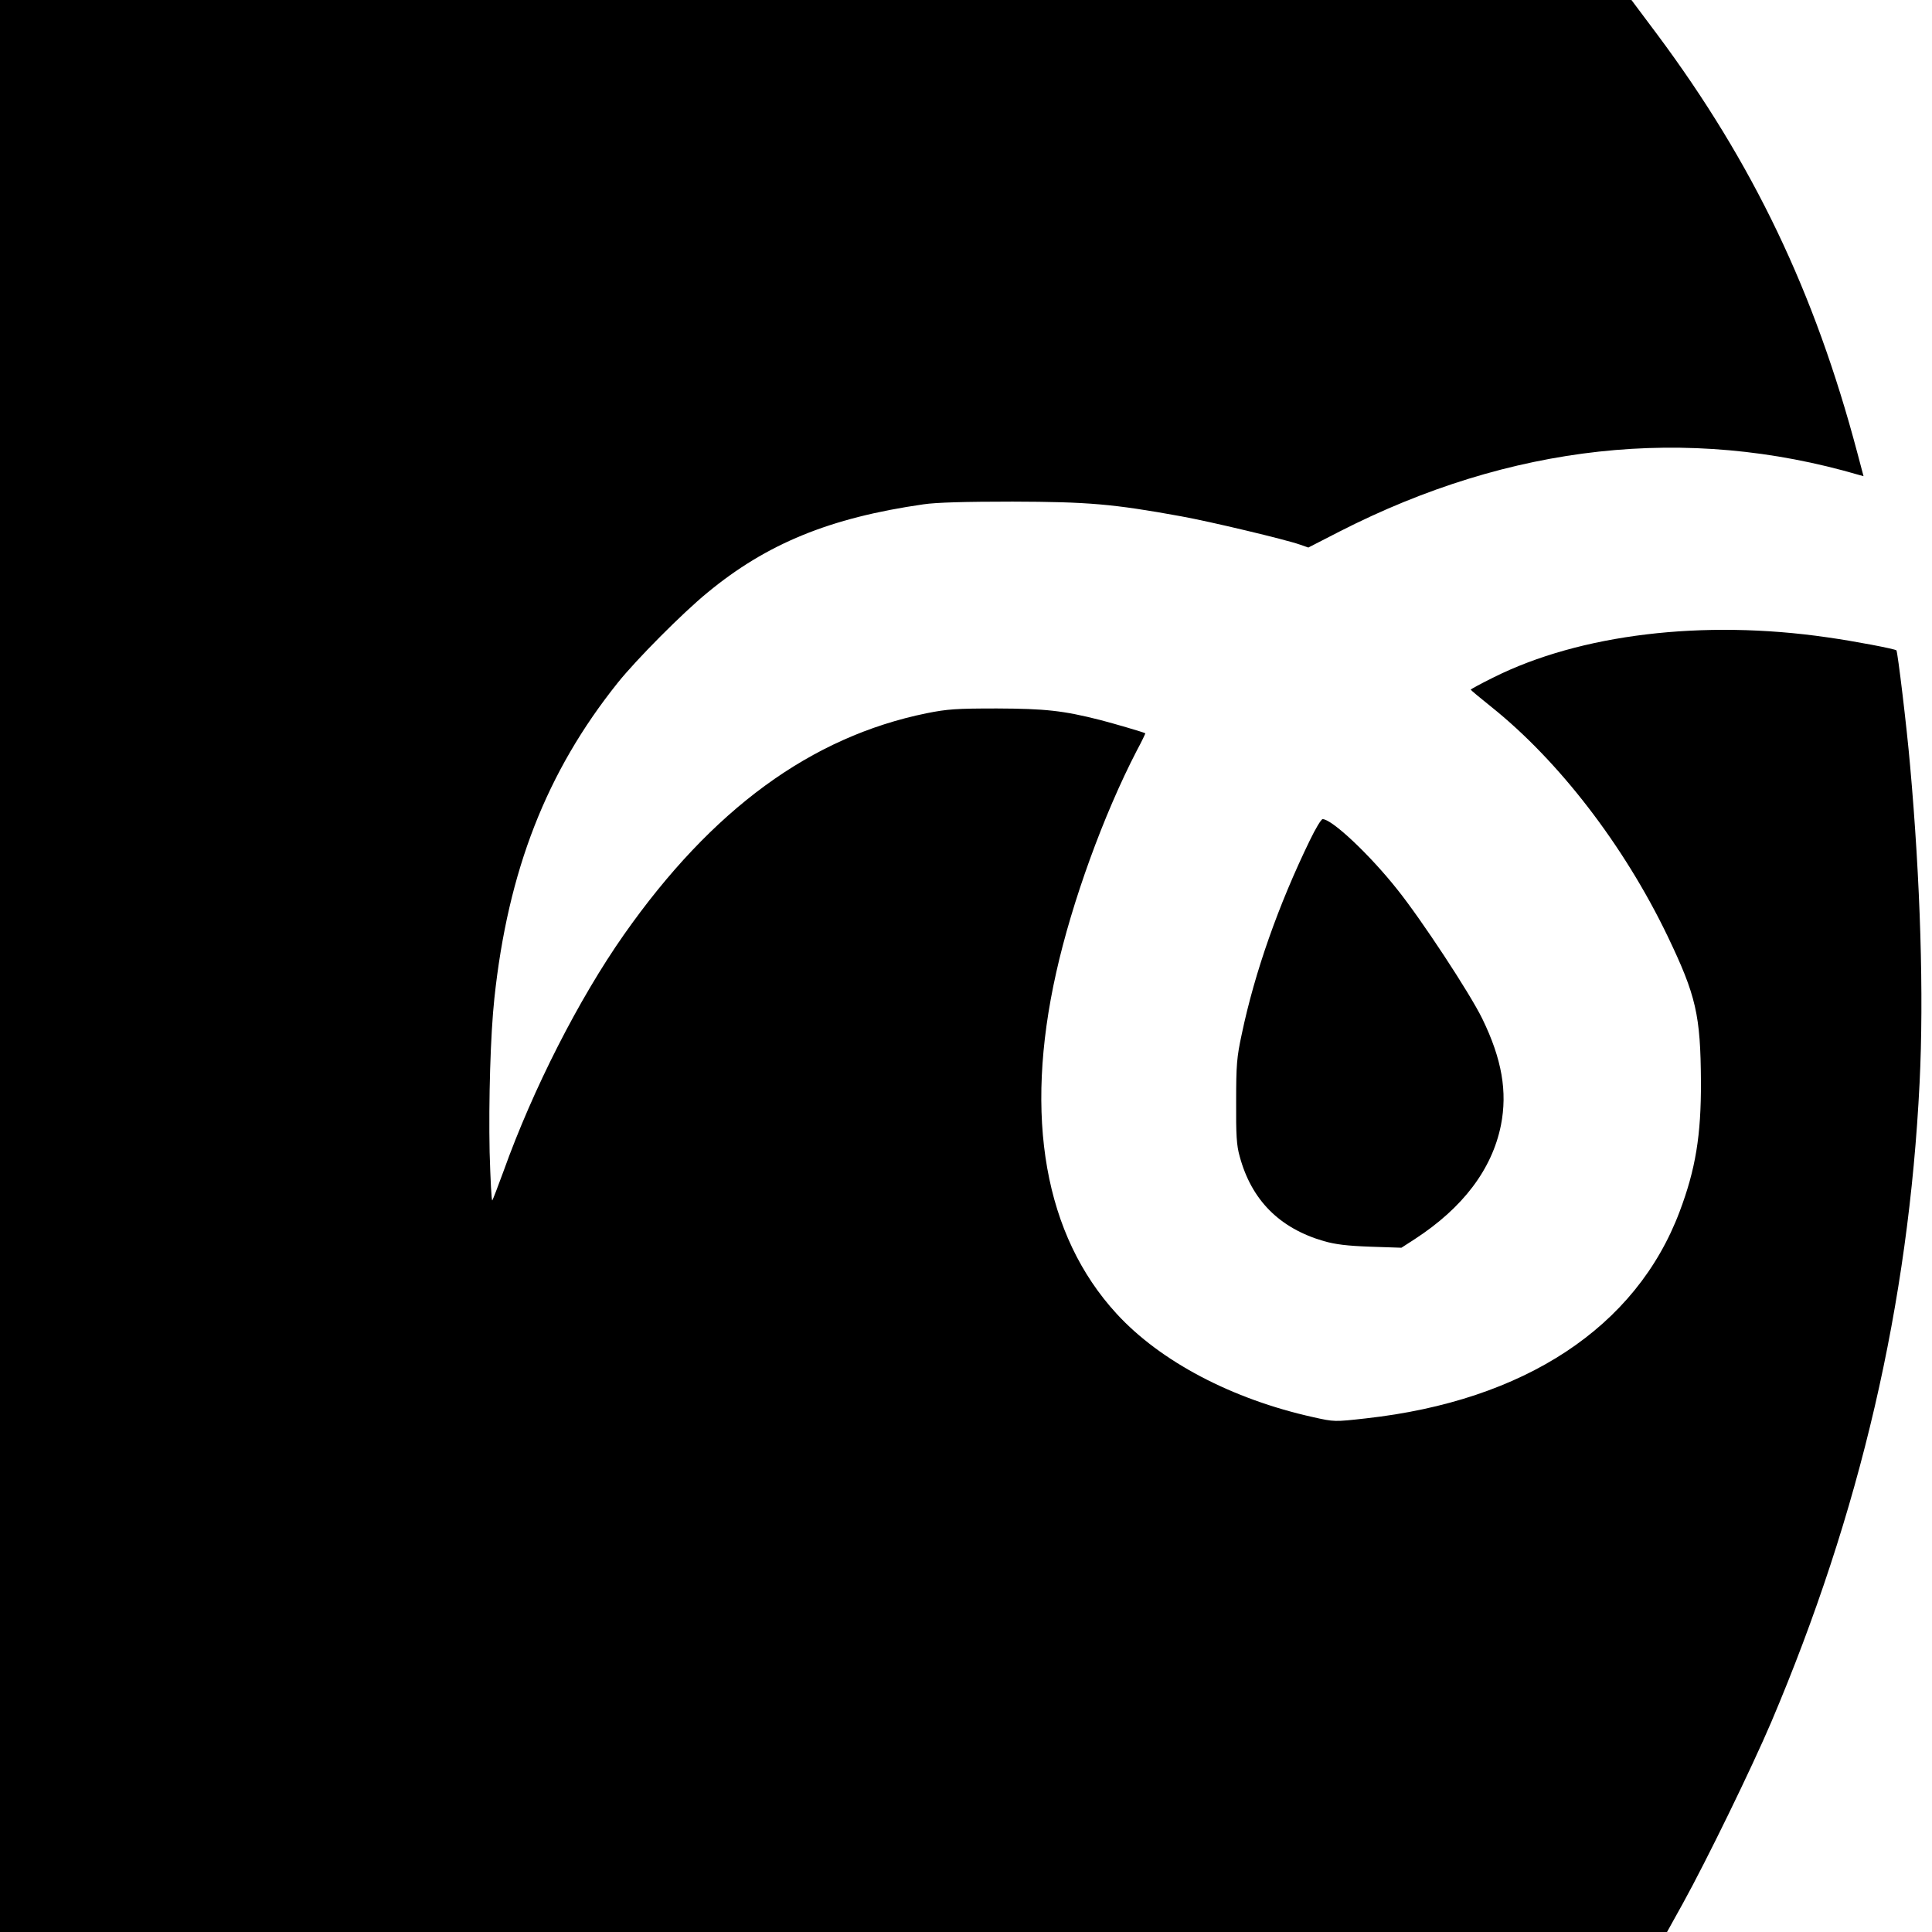
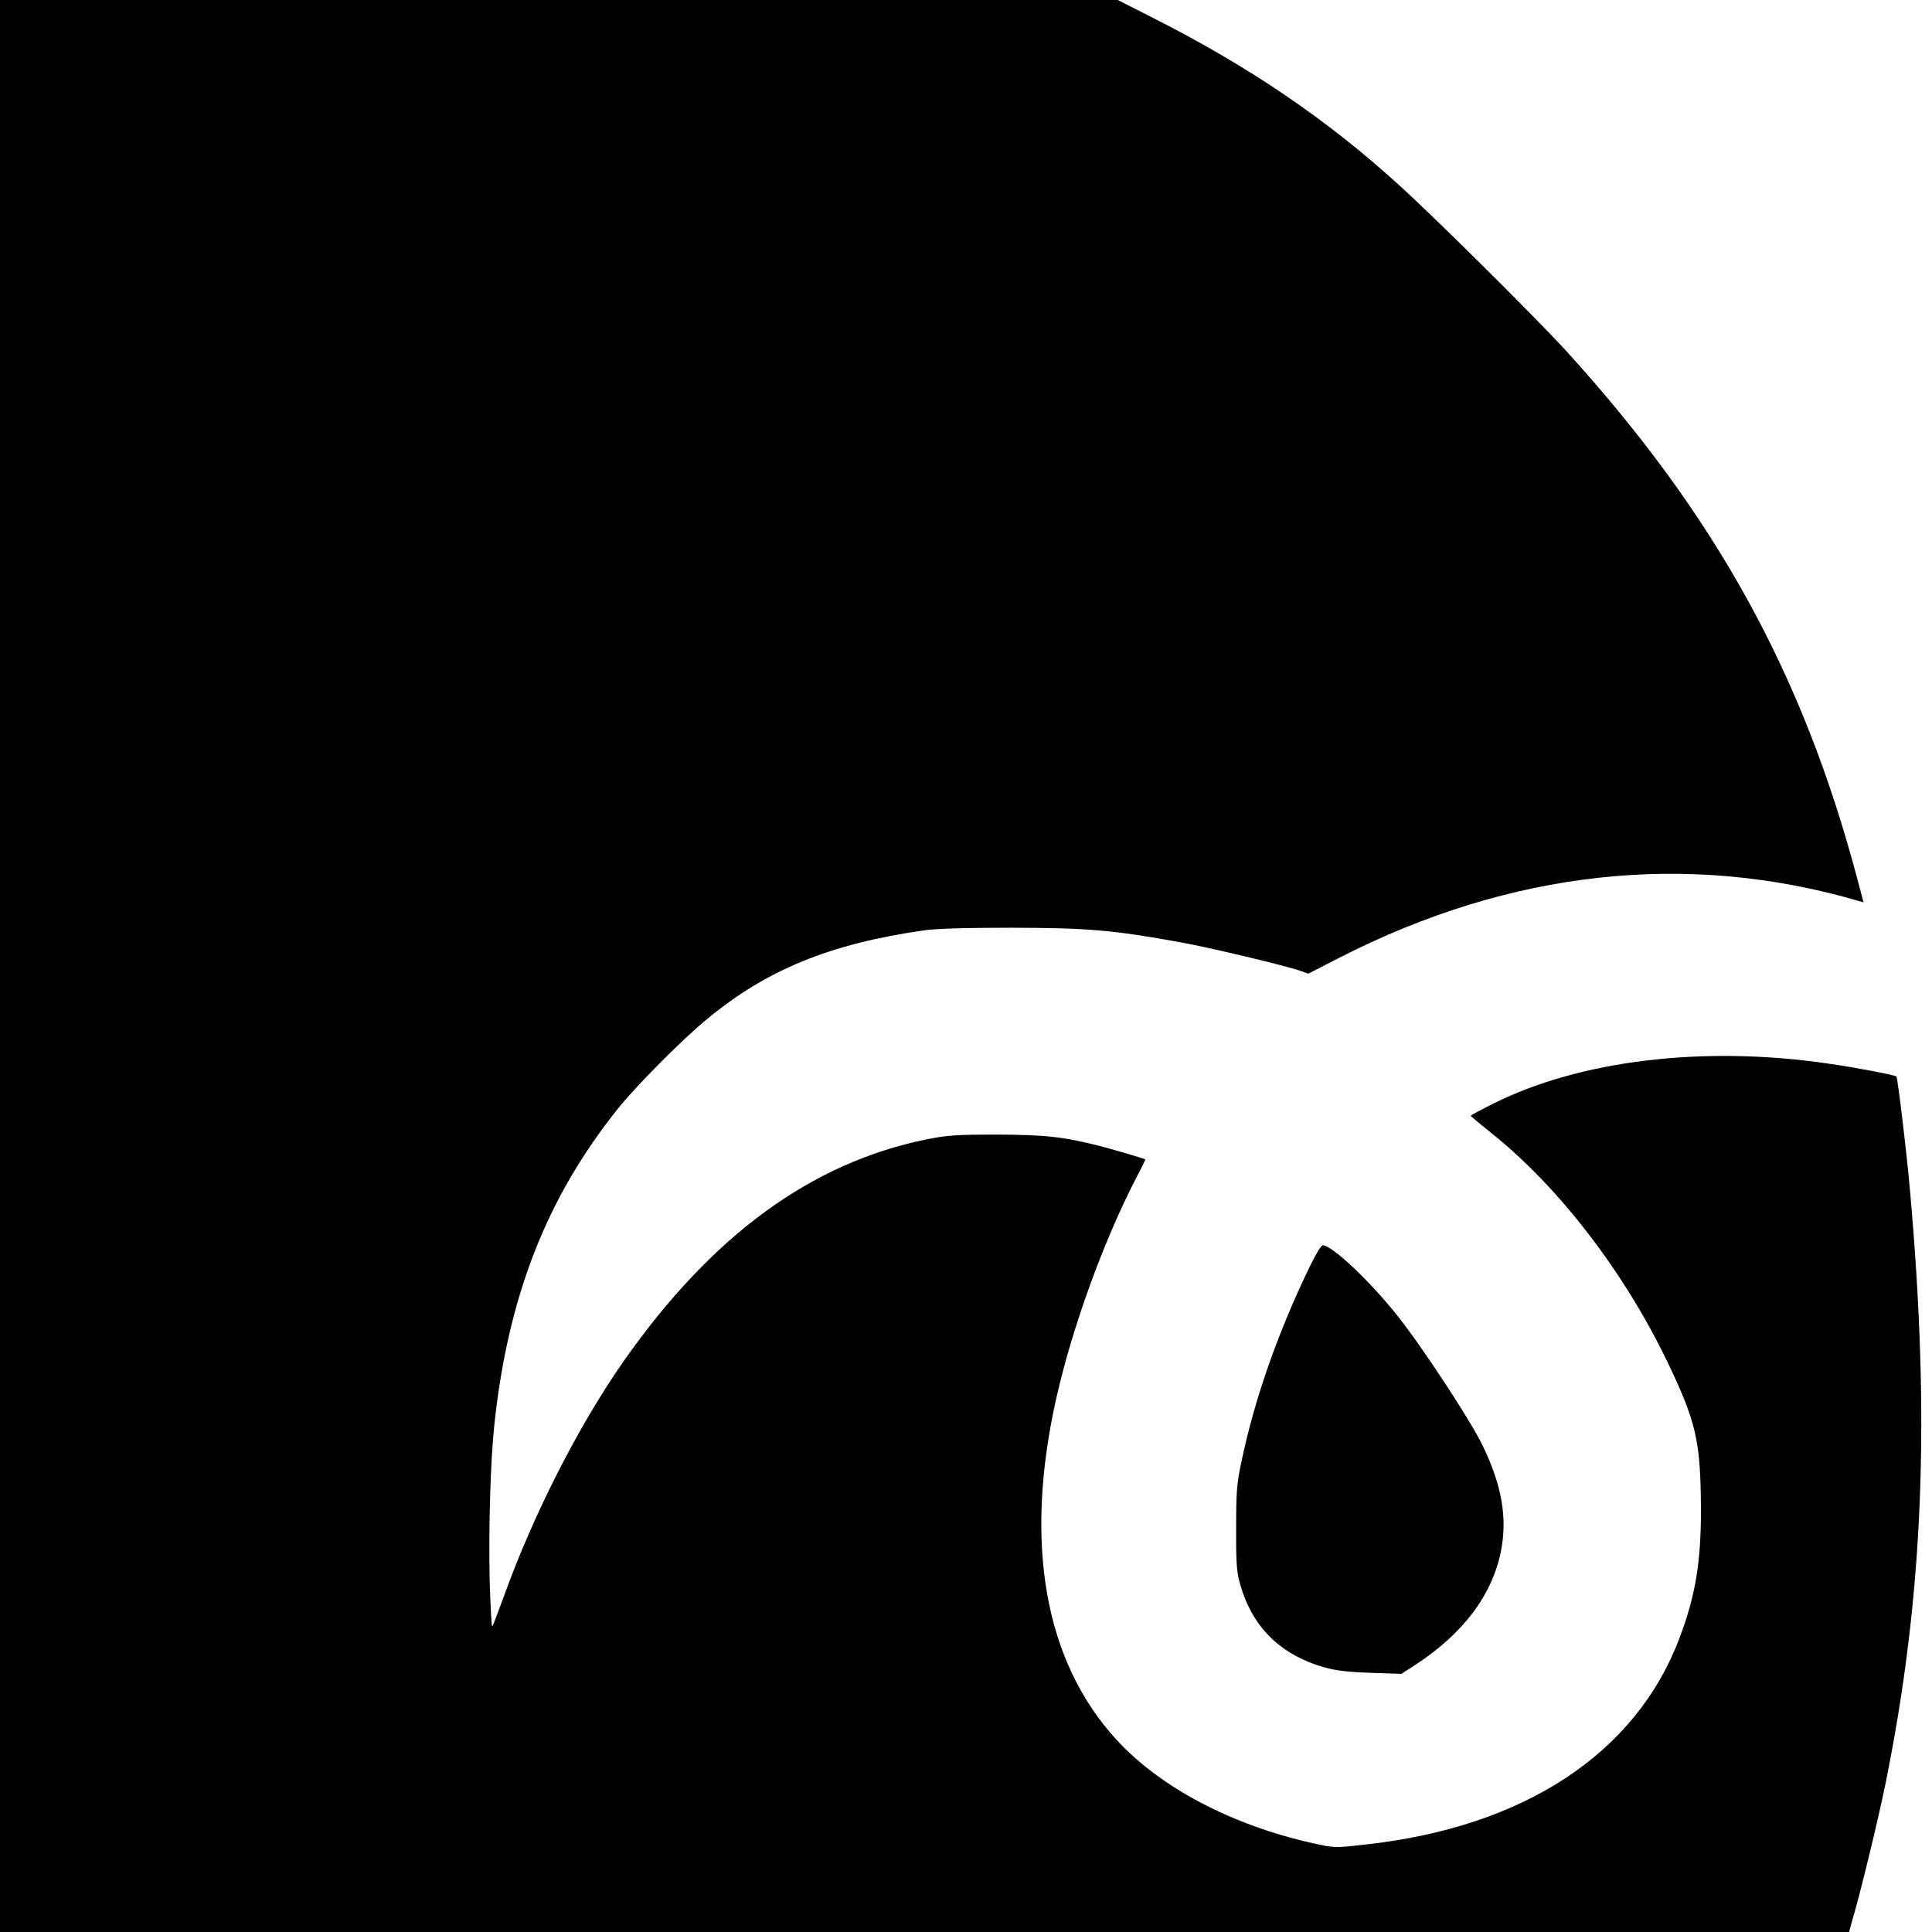
<svg xmlns="http://www.w3.org/2000/svg" version="1.0" width="934pt" height="934pt" viewBox="0 0 934 934" preserveAspectRatio="xMidYMid meet">
  <g transform="translate(0,934) scale(0.1,-0.1)" fill="#000000" stroke="none">
-     <path d="M0 4670 l0 -4670 4029 0 4030 0 76 137 c115 208 332 653 428 878 430 1013 664 2020 717 3090 21 422 4 977 -46 1535 -16 186 -60 549 -66 556 -8 7 -200 44 -335 63 -600 87 -1195 15 -1613 -194 -61 -30 -110 -57 -110 -59 0 -2 44 -39 98 -82 327 -261 642 -670 853 -1108 139 -290 160 -382 162 -706 1 -259 -26 -423 -103 -627 -210 -559 -750 -915 -1517 -1000 -152 -17 -152 -17 -255 6 -392 87 -738 269 -950 500 -348 379 -449 949 -292 1649 76 341 229 763 389 1072 25 46 43 85 42 85 -8 5 -155 48 -217 64 -181 46 -267 55 -500 56 -197 0 -240 -3 -340 -23 -559 -114 -1037 -463 -1464 -1071 -218 -311 -439 -745 -581 -1141 -27 -74 -52 -139 -55 -143 -4 -4 -9 100 -13 233 -5 250 4 568 23 744 66 618 252 1095 597 1526 88 110 312 336 433 435 287 237 592 362 1045 427 60 9 203 13 430 13 364 -1 486 -11 815 -71 139 -25 504 -112 575 -137 l40 -14 150 77 c828 423 1681 517 2512 274 l22 -6 -30 113 c-206 778 -504 1400 -967 2022 l-125 167 -3943 0 -3944 0 0 -4670z" />
-     <path d="M6332 5277 c-151 -311 -266 -636 -329 -937 -24 -111 -27 -148 -27 -325 -1 -161 2 -213 17 -265 57 -212 193 -348 407 -410 56 -16 113 -23 225 -27 l150 -5 65 42 c232 151 373 337 416 550 32 162 5 320 -90 515 -60 123 -294 479 -411 625 -134 169 -316 340 -361 340 -7 0 -35 -47 -62 -103z" />
+     <path d="M0 4670 l0 -4670 4469 0 4470 0 16 58 c38 127 126 490 160 658 183 903 218 1756 119 2864 -16 186 -60 549 -66 556 -8 7 -200 44 -335 63 -600 87 -1195 15 -1613 -194 -61 -30 -110 -57 -110 -59 0 -2 44 -39 98 -82 327 -261 642 -670 853 -1108 139 -290 160 -382 162 -706 1 -259 -26 -423 -103 -627 -210 -559 -750 -915 -1517 -1000 -152 -17 -152 -17 -255 6 -392 87 -738 269 -950 500 -348 379 -449 949 -292 1649 76 341 229 763 389 1072 25 46 43 85 42 85 -8 5 -155 48 -217 64 -181 46 -267 55 -500 56 -197 0 -240 -3 -340 -23 -559 -114 -1037 -463 -1464 -1071 -218 -311 -439 -745 -581 -1141 -27 -74 -52 -139 -55 -143 -4 -4 -9 100 -13 233 -5 250 4 568 23 744 66 618 252 1095 597 1526 88 110 312 336 433 435 287 237 592 362 1045 427 60 9 203 13 430 13 364 -1 486 -11 815 -71 139 -25 504 -112 575 -137 l40 -14 150 77 c828 423 1681 517 2512 274 l22 -6 -30 113 c-264 996 -688 1764 -1417 2563 -144 156 -612 622 -795 788 -349 319 -732 579 -1198 814 l-165 84 -2702 0 -2702 0 0 -4670z" />
+     <path d="M6332 3217 c-151 -311 -266 -636 -329 -937 -24 -111 -27 -148 -27 -325 -1 -161 2 -213 17 -265 57 -212 193 -348 407 -410 56 -16 113 -23 225 -27 l150 -5 65 42 c232 151 373 337 416 550 32 162 5 320 -90 515 -60 123 -294 479 -411 625 -134 169 -316 340 -361 340 -7 0 -35 -47 -62 -103z" />
  </g>
</svg>
